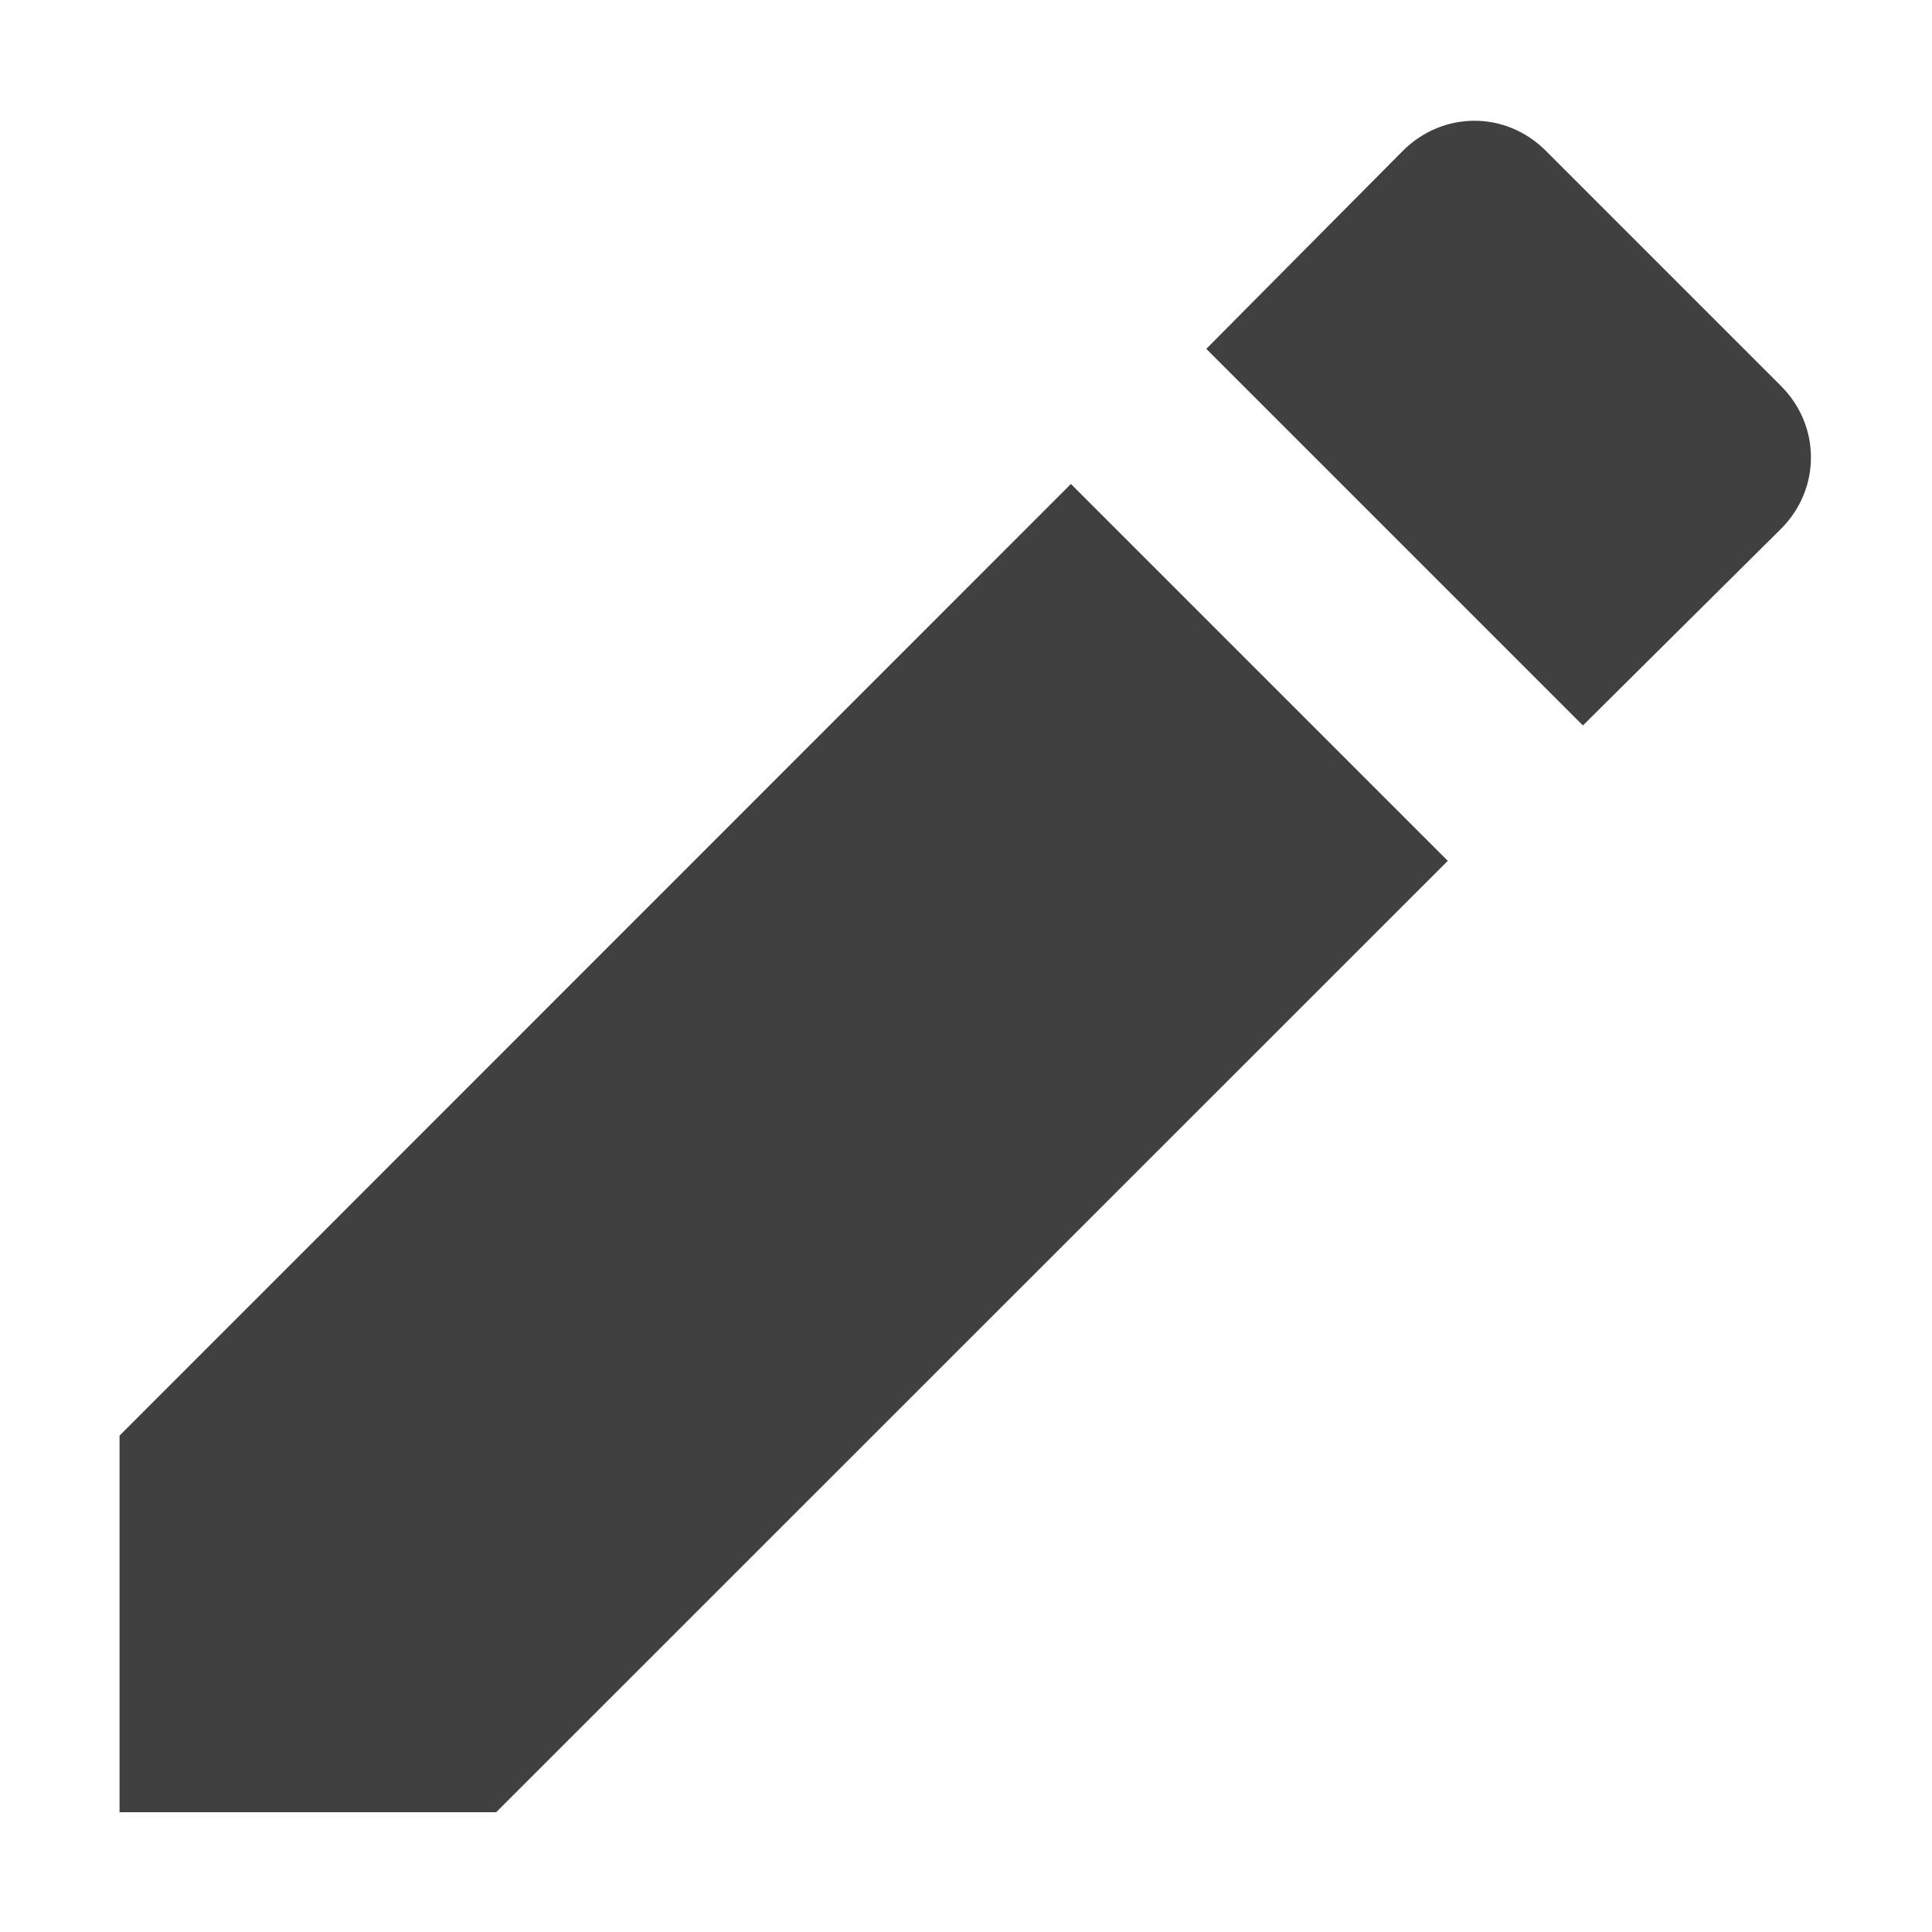
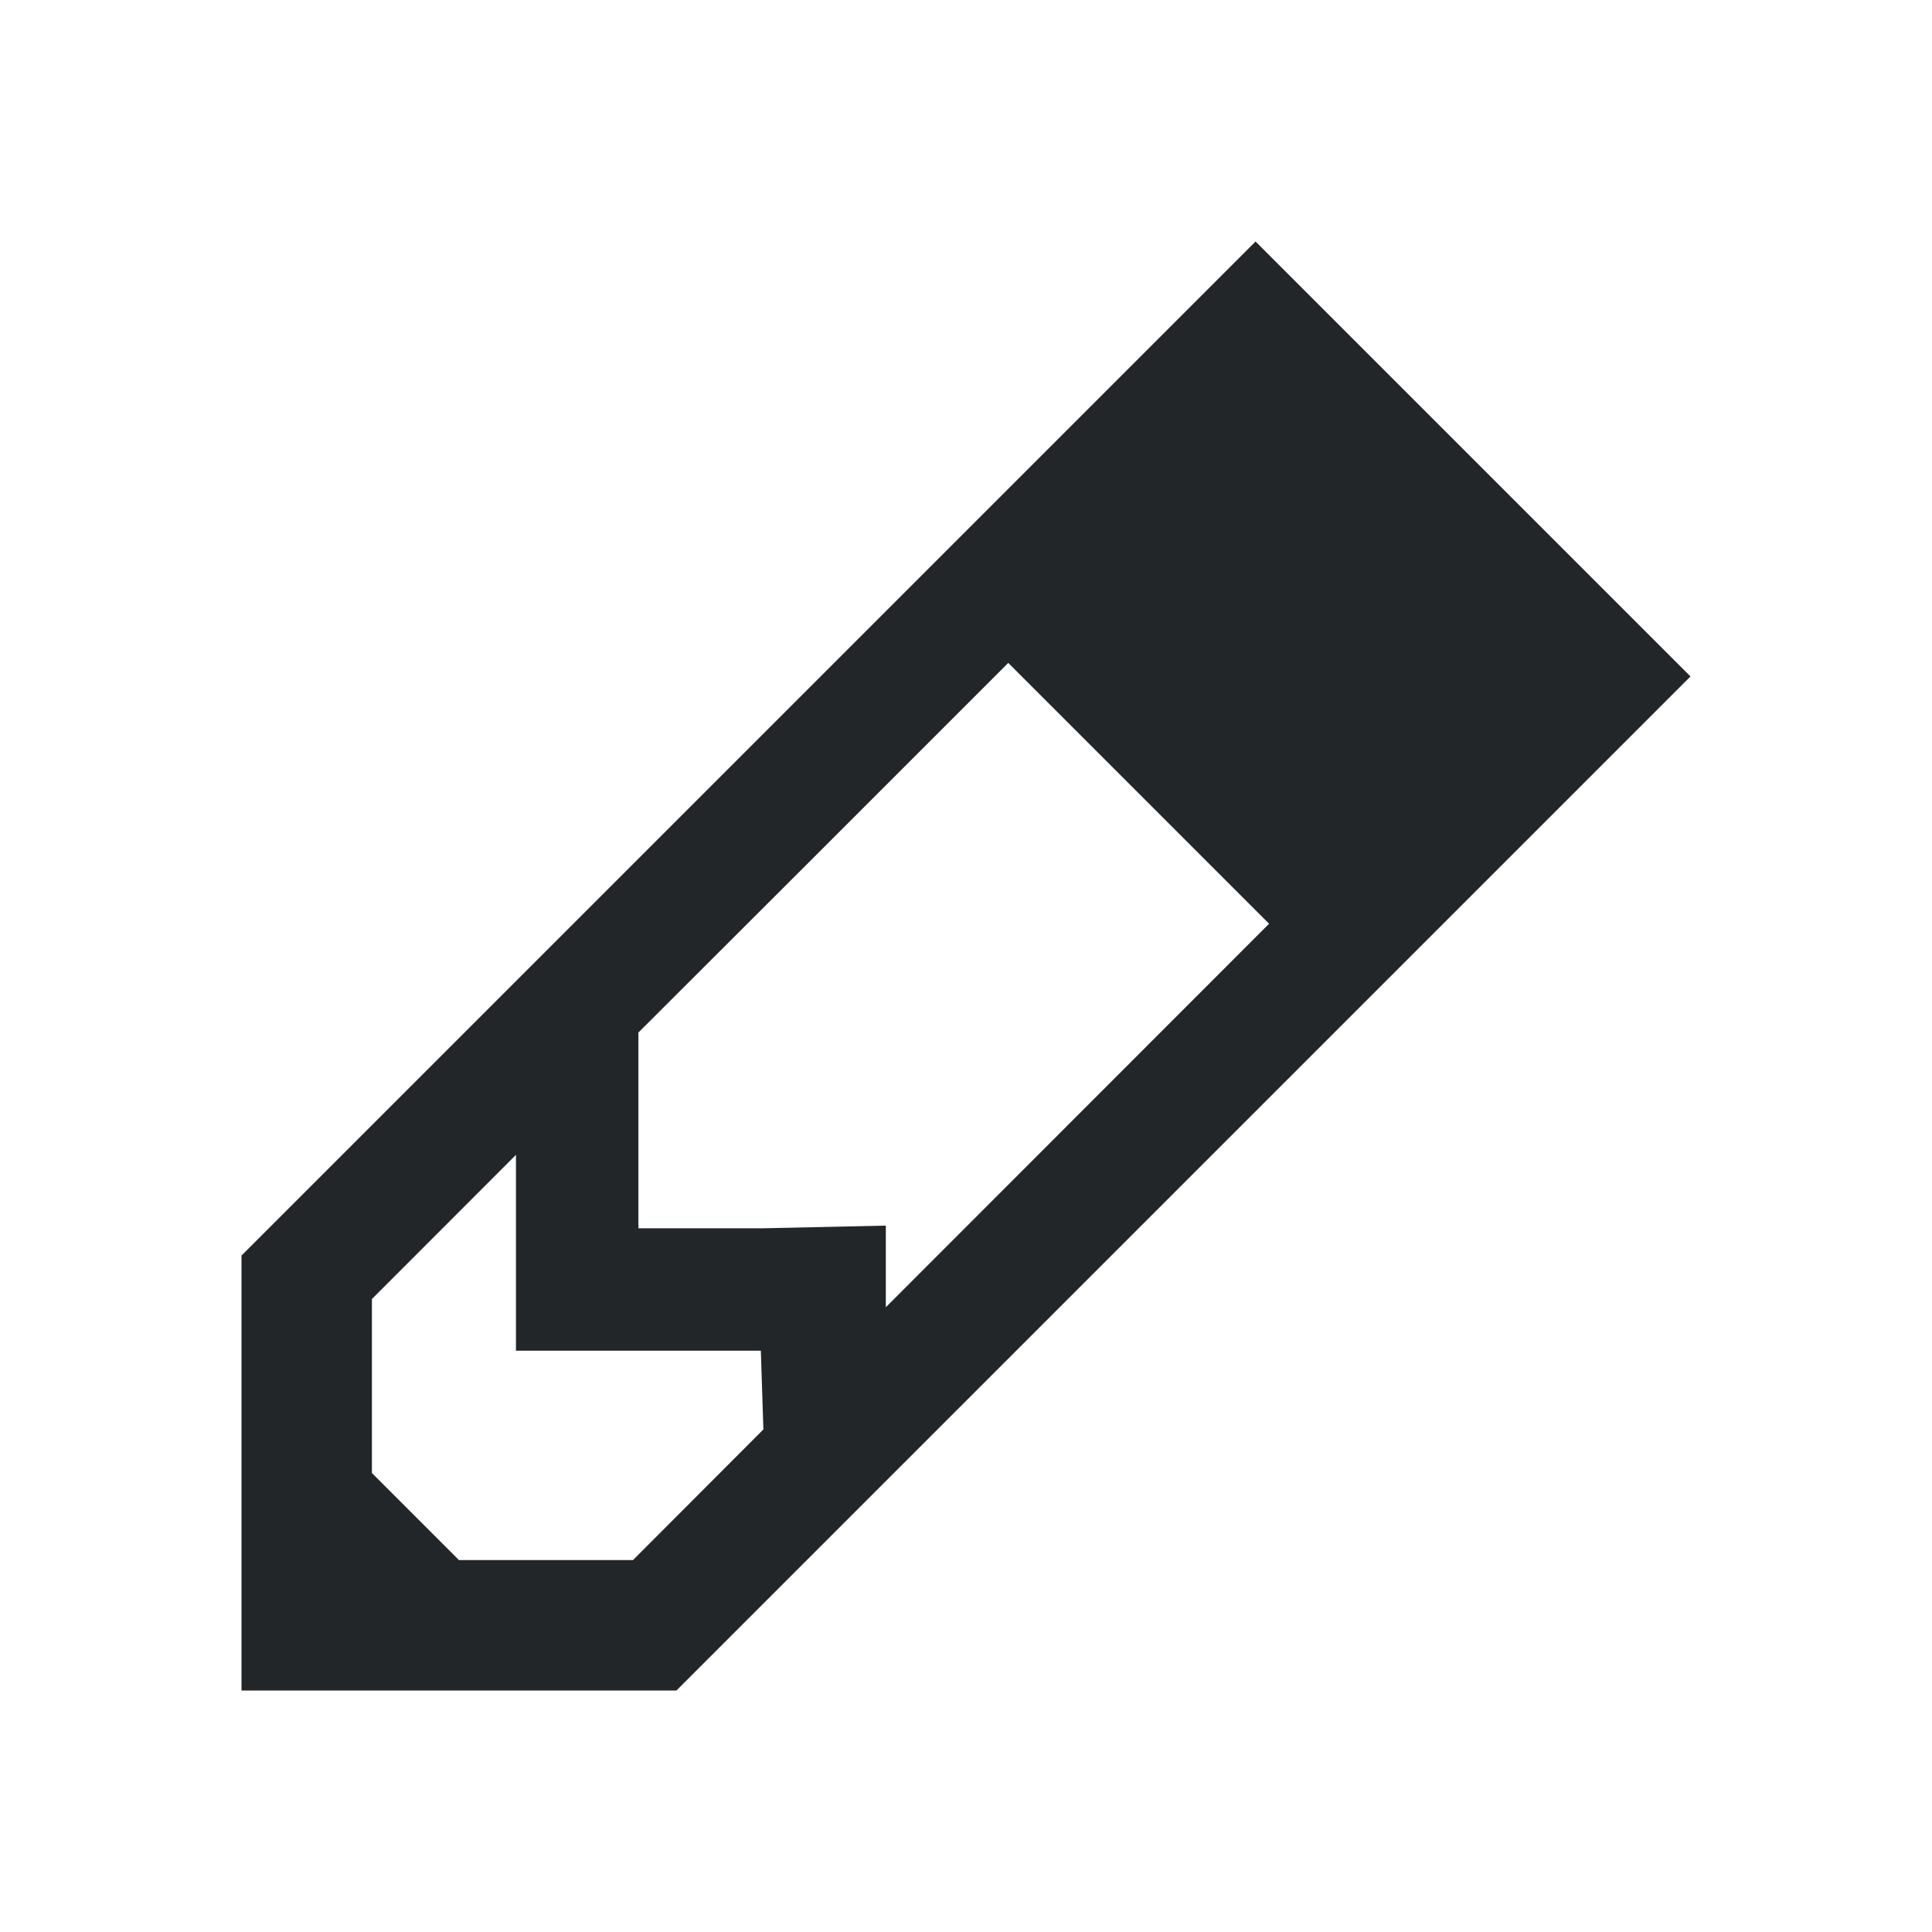
<svg xmlns="http://www.w3.org/2000/svg" width="16" height="16" viewBox="0 0 16 16">
  <defs>
    <style id="current-color-scheme" type="text/css">
-    .ColorScheme-Text { color:#404040; } .ColorScheme-Highlight { color:#5294e2; }
+    .ColorScheme-Text { color:#232629; }
  </style>
  </defs>
-   <path style="fill:currentColor" class="ColorScheme-Text" d="M 12.211 1 C 11.998 1 11.784 1.083 11.619 1.248 L 9.99 2.889 L 13.109 6.008 L 14.75 4.379 C 15.08 4.049 15.08 3.527 14.75 3.197 L 12.801 1.248 C 12.636 1.083 12.423 1 12.211 1 z M 8.869 4.008 L 0.99 11.889 L 0.99 15.008 L 4.109 15.008 L 11.99 7.129 L 8.869 4.008 z" />
+   <path style="fill:currentColor" class="ColorScheme-Text" d="M 10.398 2 L 5.287 7.111 L 2 10.398 L 2 14 L 5.602 14 L 14 5.602 L 10.398 2 z M 8.35 5.49 L 10.51 7.65 L 7.336 10.826 L 7.336 10.15 L 6.322 10.172 L 5.287 10.172 L 5.287 9.137 L 5.287 8.551 L 6.729 7.111 L 8.35 5.49 z M 4.273 9.564 L 4.273 11.186 L 5.309 11.186 L 6.301 11.186 L 6.322 11.838 L 5.242 12.92 L 3.801 12.92 L 3.08 12.199 L 3.08 10.758 L 4.273 9.564 z" />
</svg>
